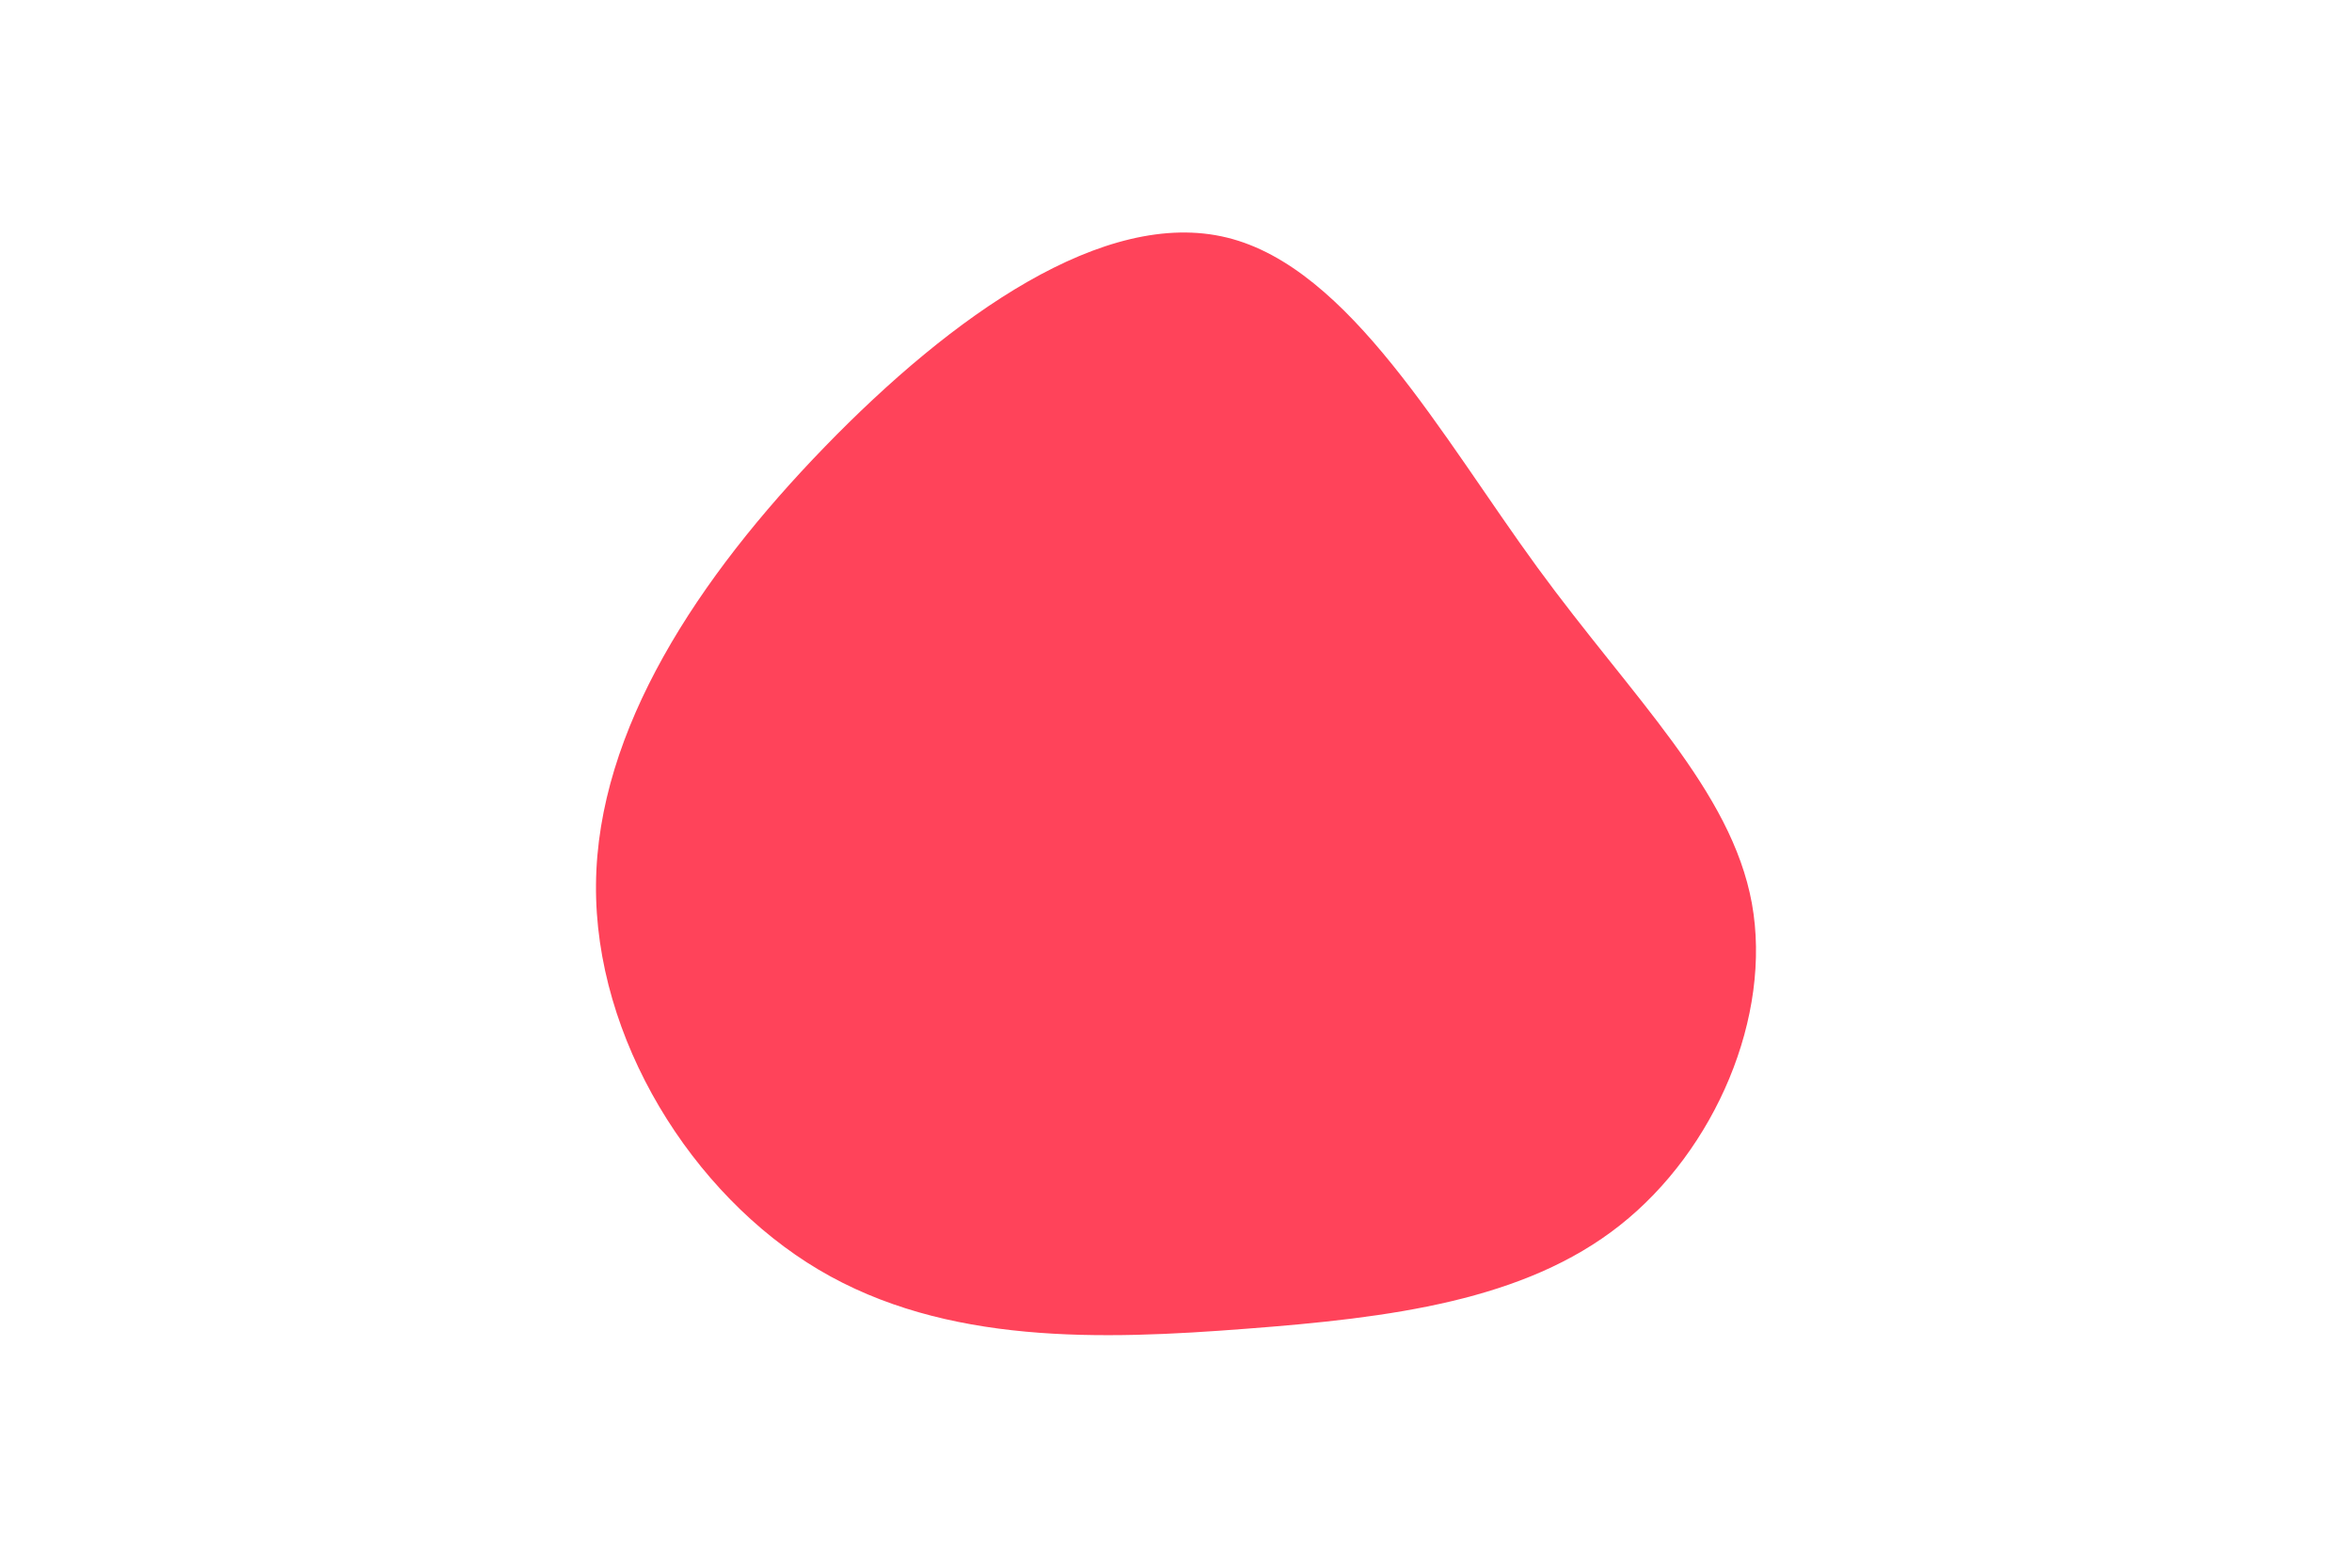
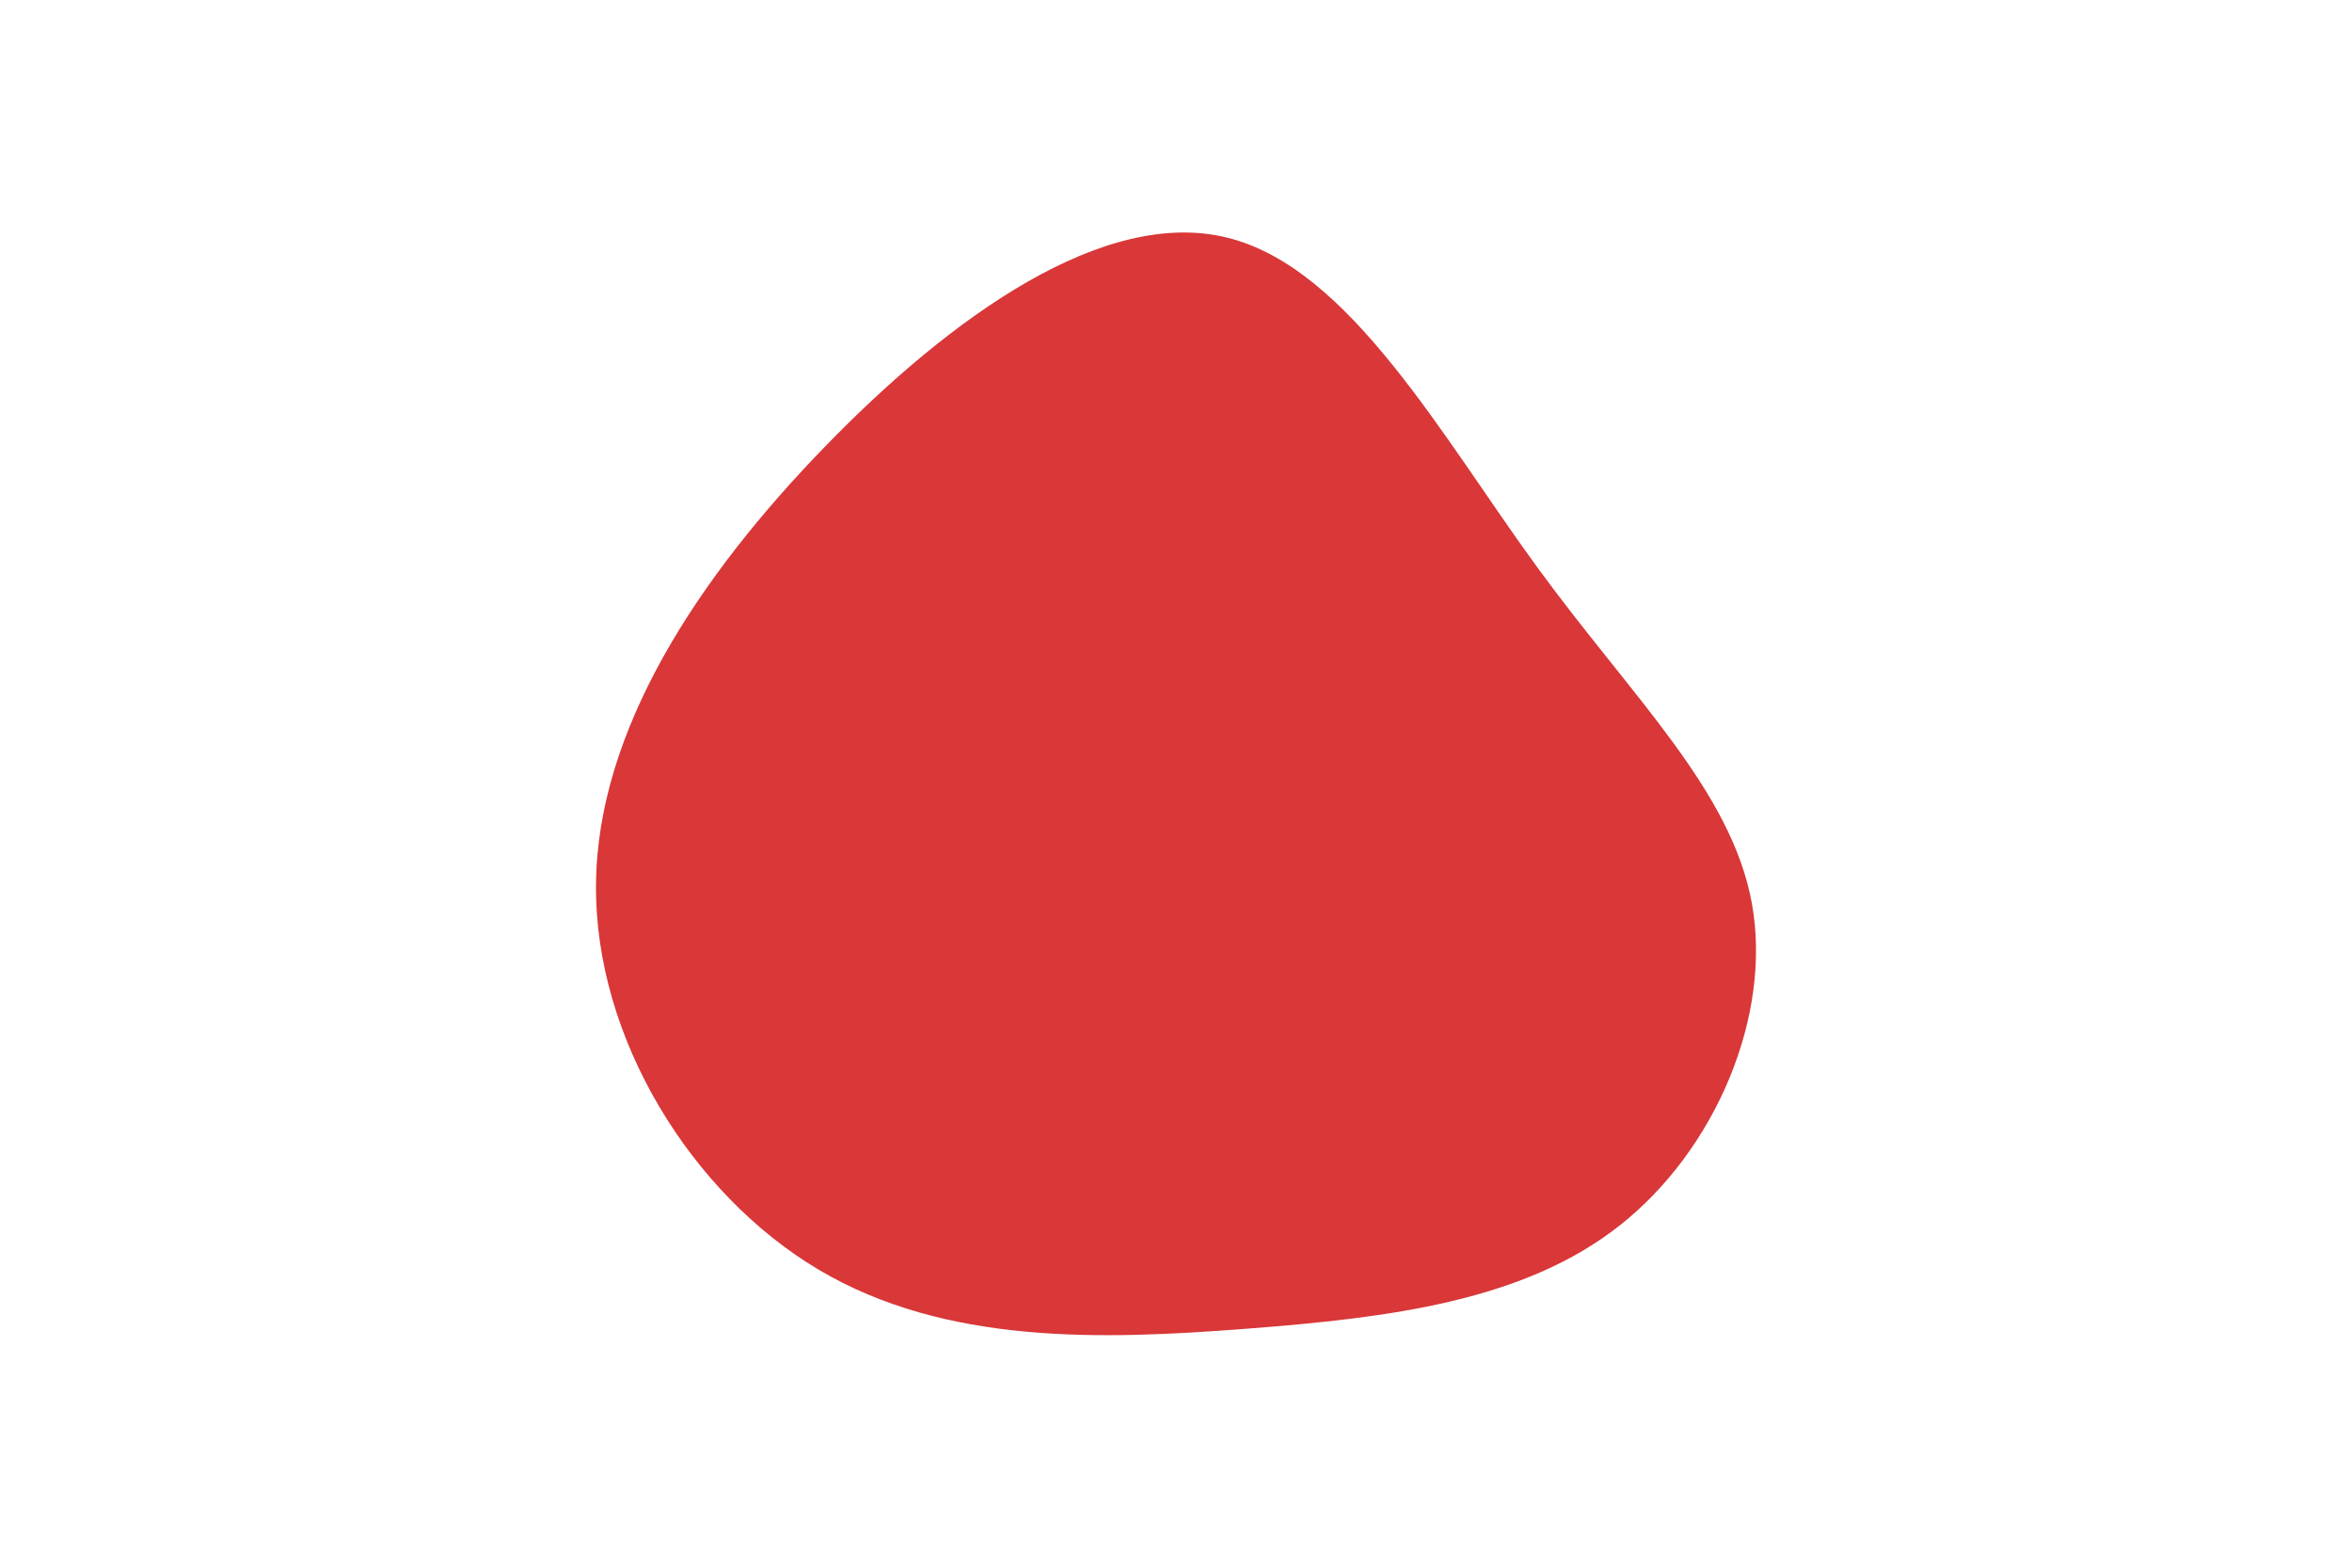
<svg xmlns="http://www.w3.org/2000/svg" id="visual" viewBox="0 0 900 600" width="900" height="600" version="1.1">
  <rect x="0" y="0" width="900" height="900" fill="transparent" />
  <g transform="translate(481.0648 337.8474)">
-     <path d="M107.2 -120.7C143.7 -70.7 181.4 -35.4 189.3 7.9C197.1 51.1 175.3 102.3 138.8 131.1C102.3 160 51.1 166.5 -4.2 170.7C-59.6 175 -119.3 176.9 -167.8 148.1C-216.3 119.3 -253.6 59.6 -253 0.6C-252.5 -58.5 -213.9 -116.9 -165.4 -166.9C-116.9 -216.9 -58.5 -258.5 -11.5 -246.9C35.4 -235.4 70.7 -170.7 107.2 -120.7" fill="#ff435a" />
+     <path d="M107.2 -120.7C143.7 -70.7 181.4 -35.4 189.3 7.9C197.1 51.1 175.3 102.3 138.8 131.1C102.3 160 51.1 166.5 -4.2 170.7C-59.6 175 -119.3 176.9 -167.8 148.1C-216.3 119.3 -253.6 59.6 -253 0.6C-252.5 -58.5 -213.9 -116.9 -165.4 -166.9C-116.9 -216.9 -58.5 -258.5 -11.5 -246.9C35.4 -235.4 70.7 -170.7 107.2 -120.7" fill="rgb(217, 55, 56)" />
  </g>
</svg>
